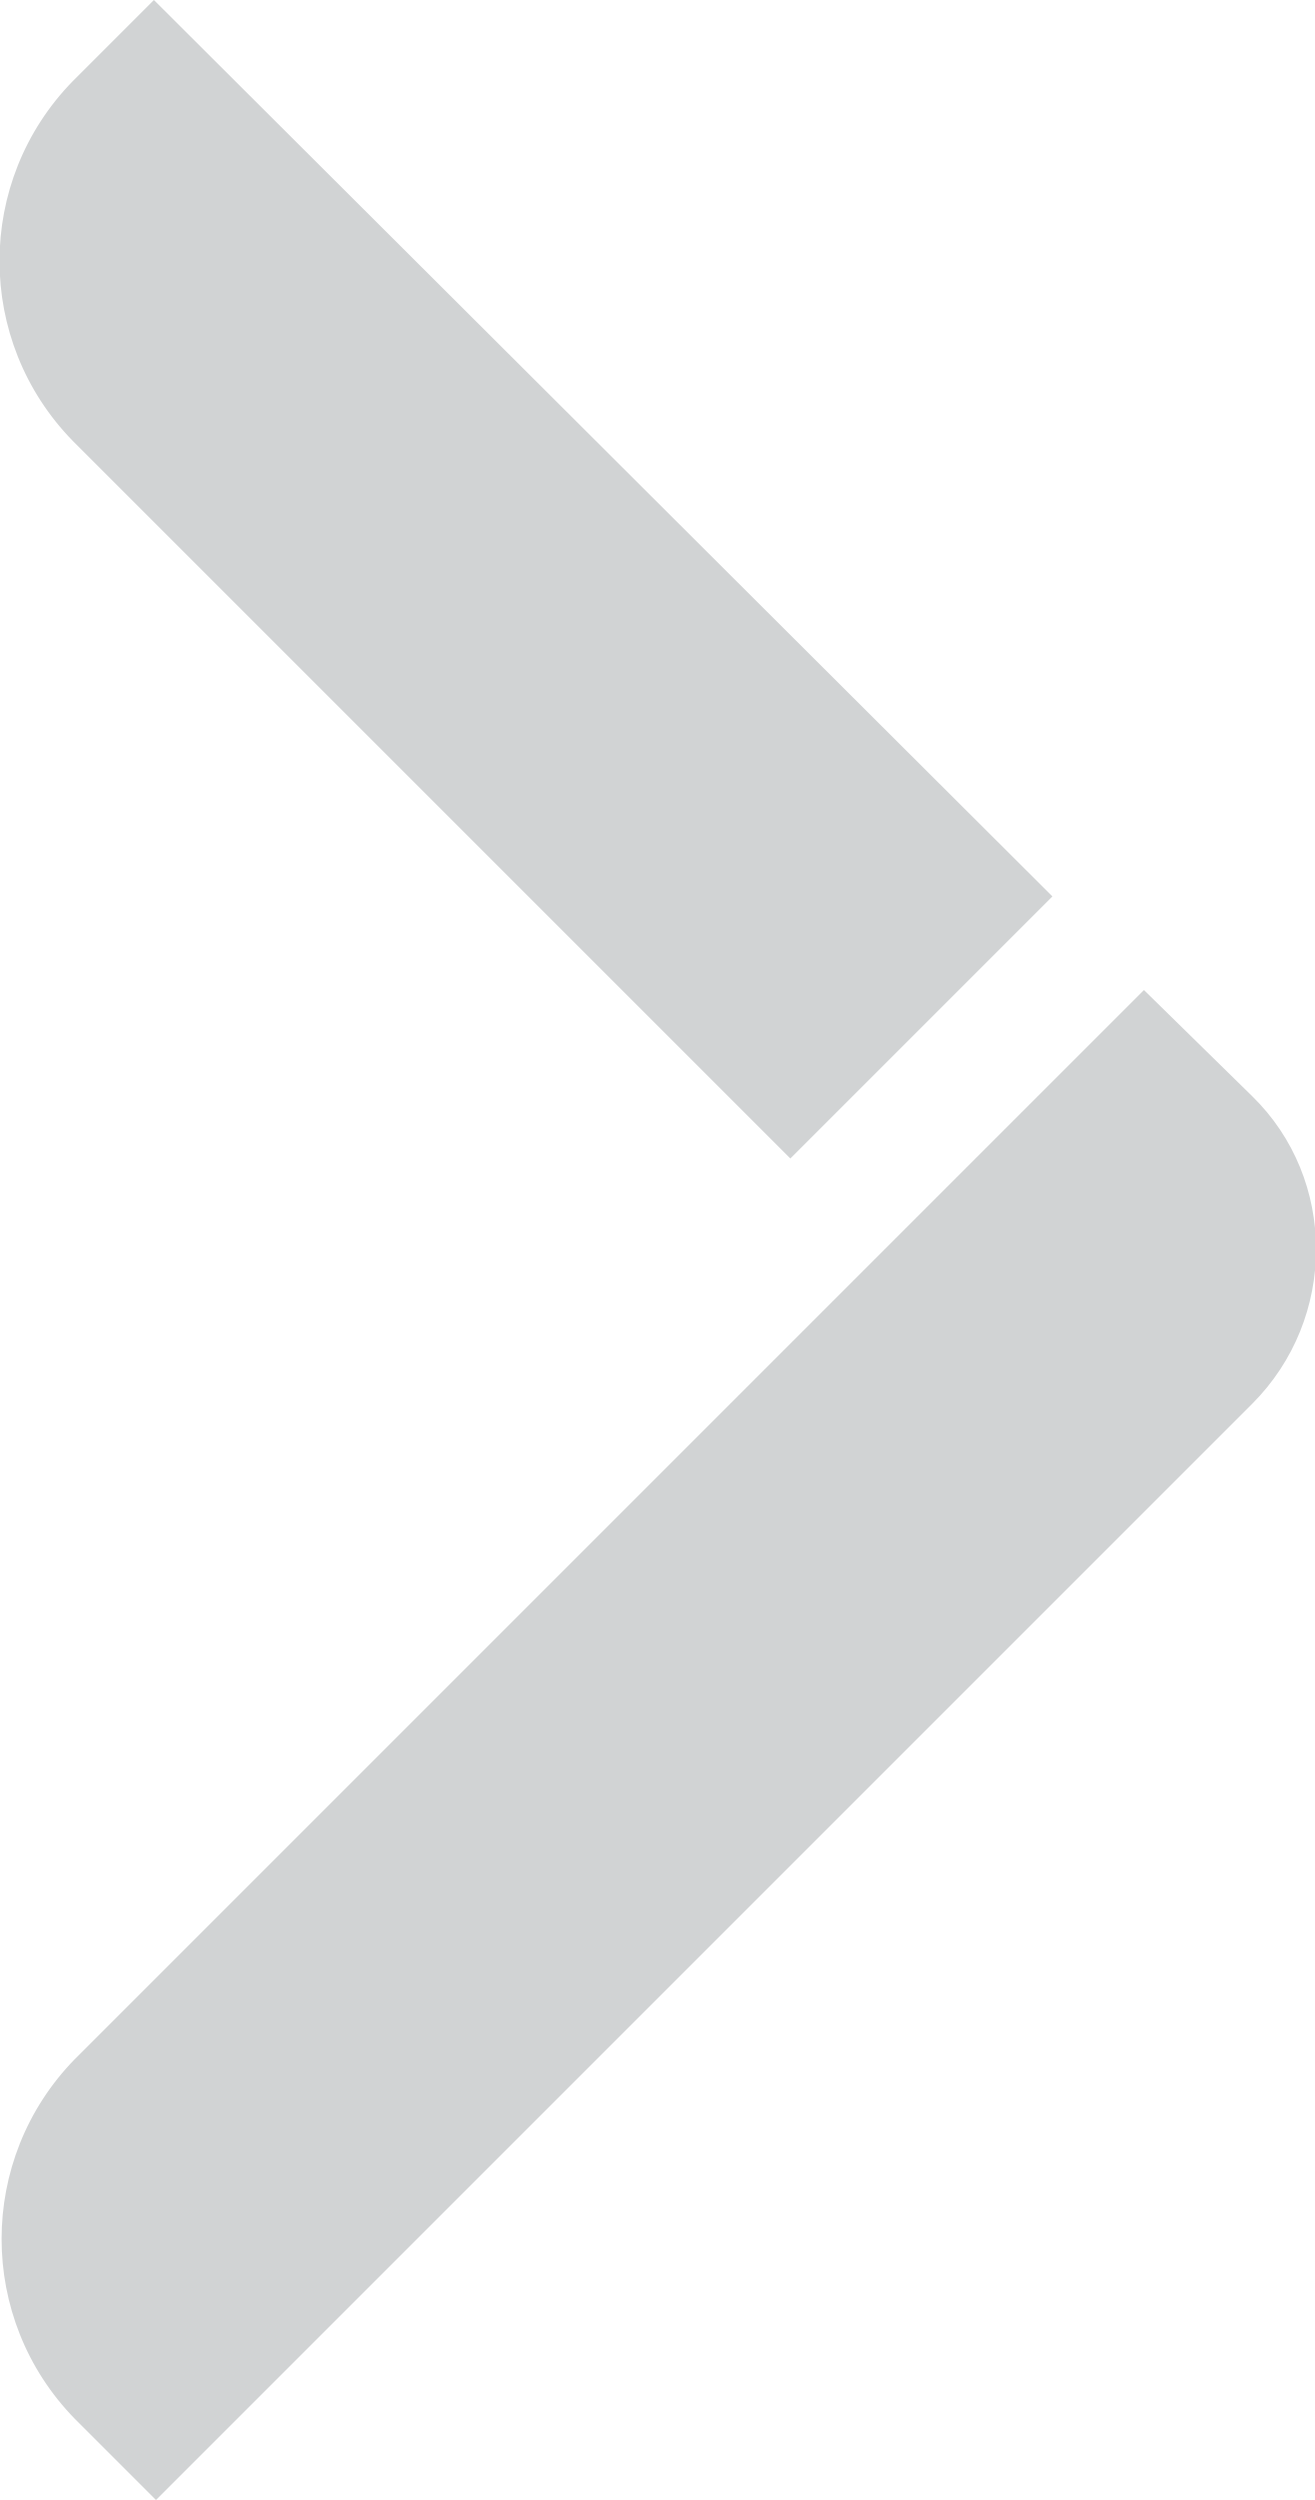
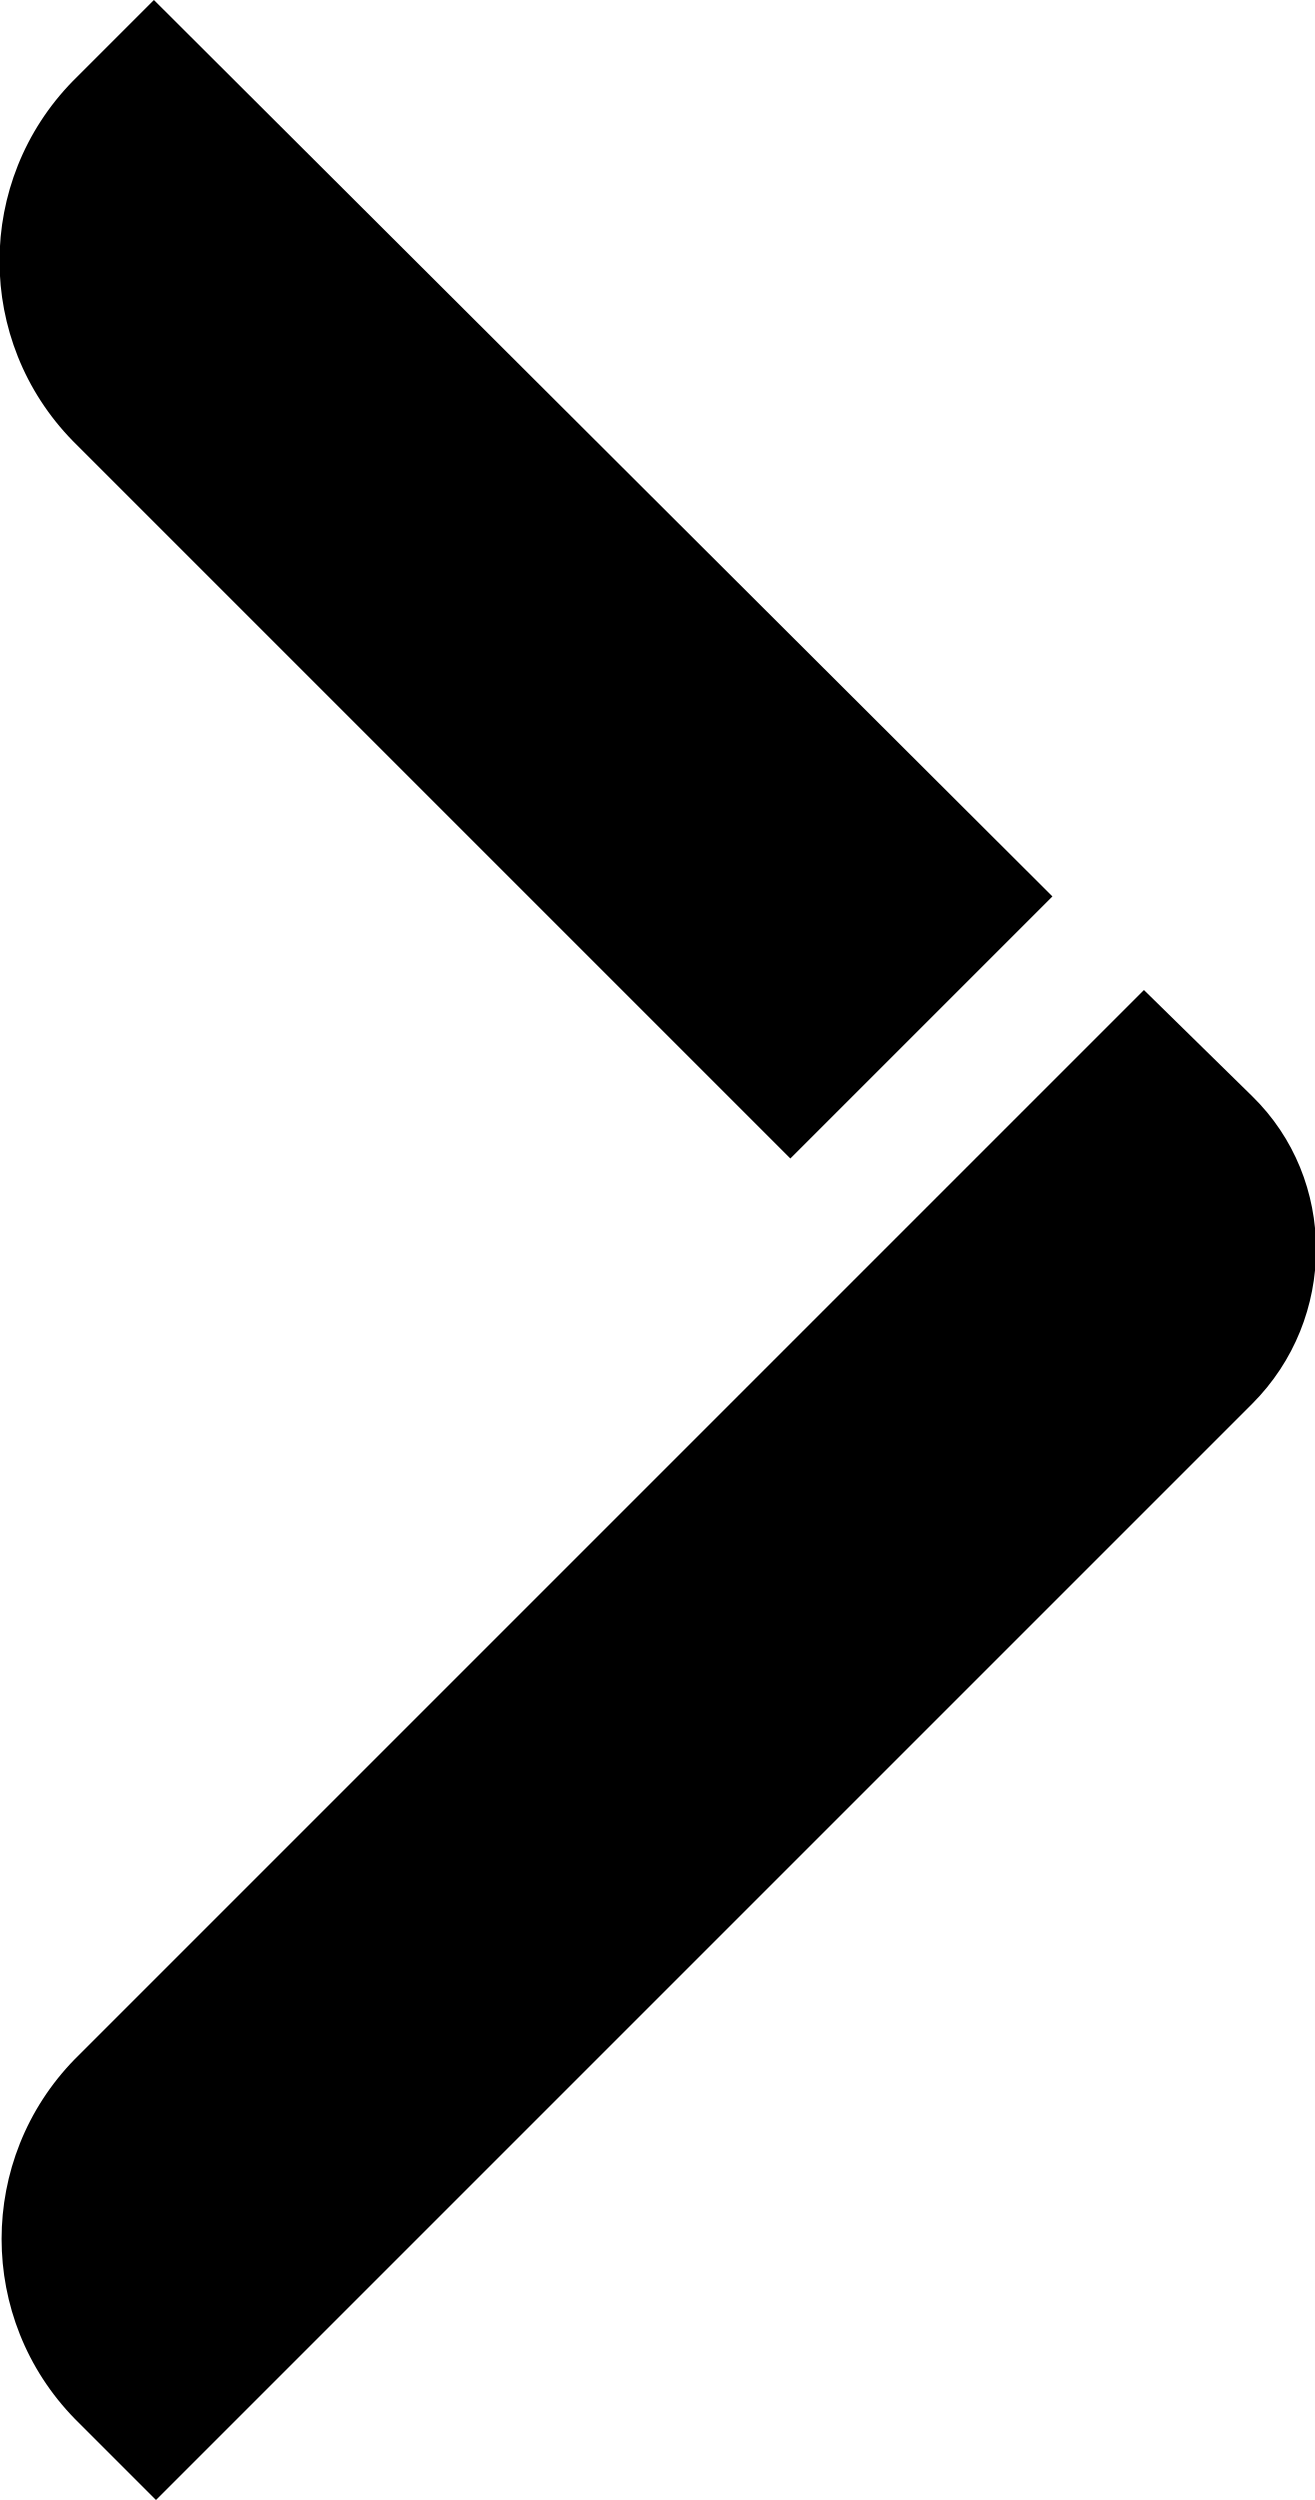
<svg xmlns="http://www.w3.org/2000/svg" viewBox="0 0 63.2 120.2" id="arrow-right">
-   <path d="M3.6 116.3a12.38 12.38 0 0 1 0-17.3L55 47.6l5.2 5.1c4.1 4 4.1 10.7 0 14.8L7.5 120.2l-3.9-3.9zM7.4 0L3.5 3.9a12.38 12.38 0 0 0 0 17.3L38 55.7l12.6-12.6L7.4 0z" fill="#d1d3d4" />
+   <path d="M3.6 116.3a12.38 12.38 0 0 1 0-17.3L55 47.6l5.2 5.1c4.1 4 4.1 10.7 0 14.8L7.5 120.2l-3.9-3.9zM7.4 0L3.5 3.9a12.38 12.38 0 0 0 0 17.3L38 55.7l12.6-12.6L7.4 0z" />
</svg>
